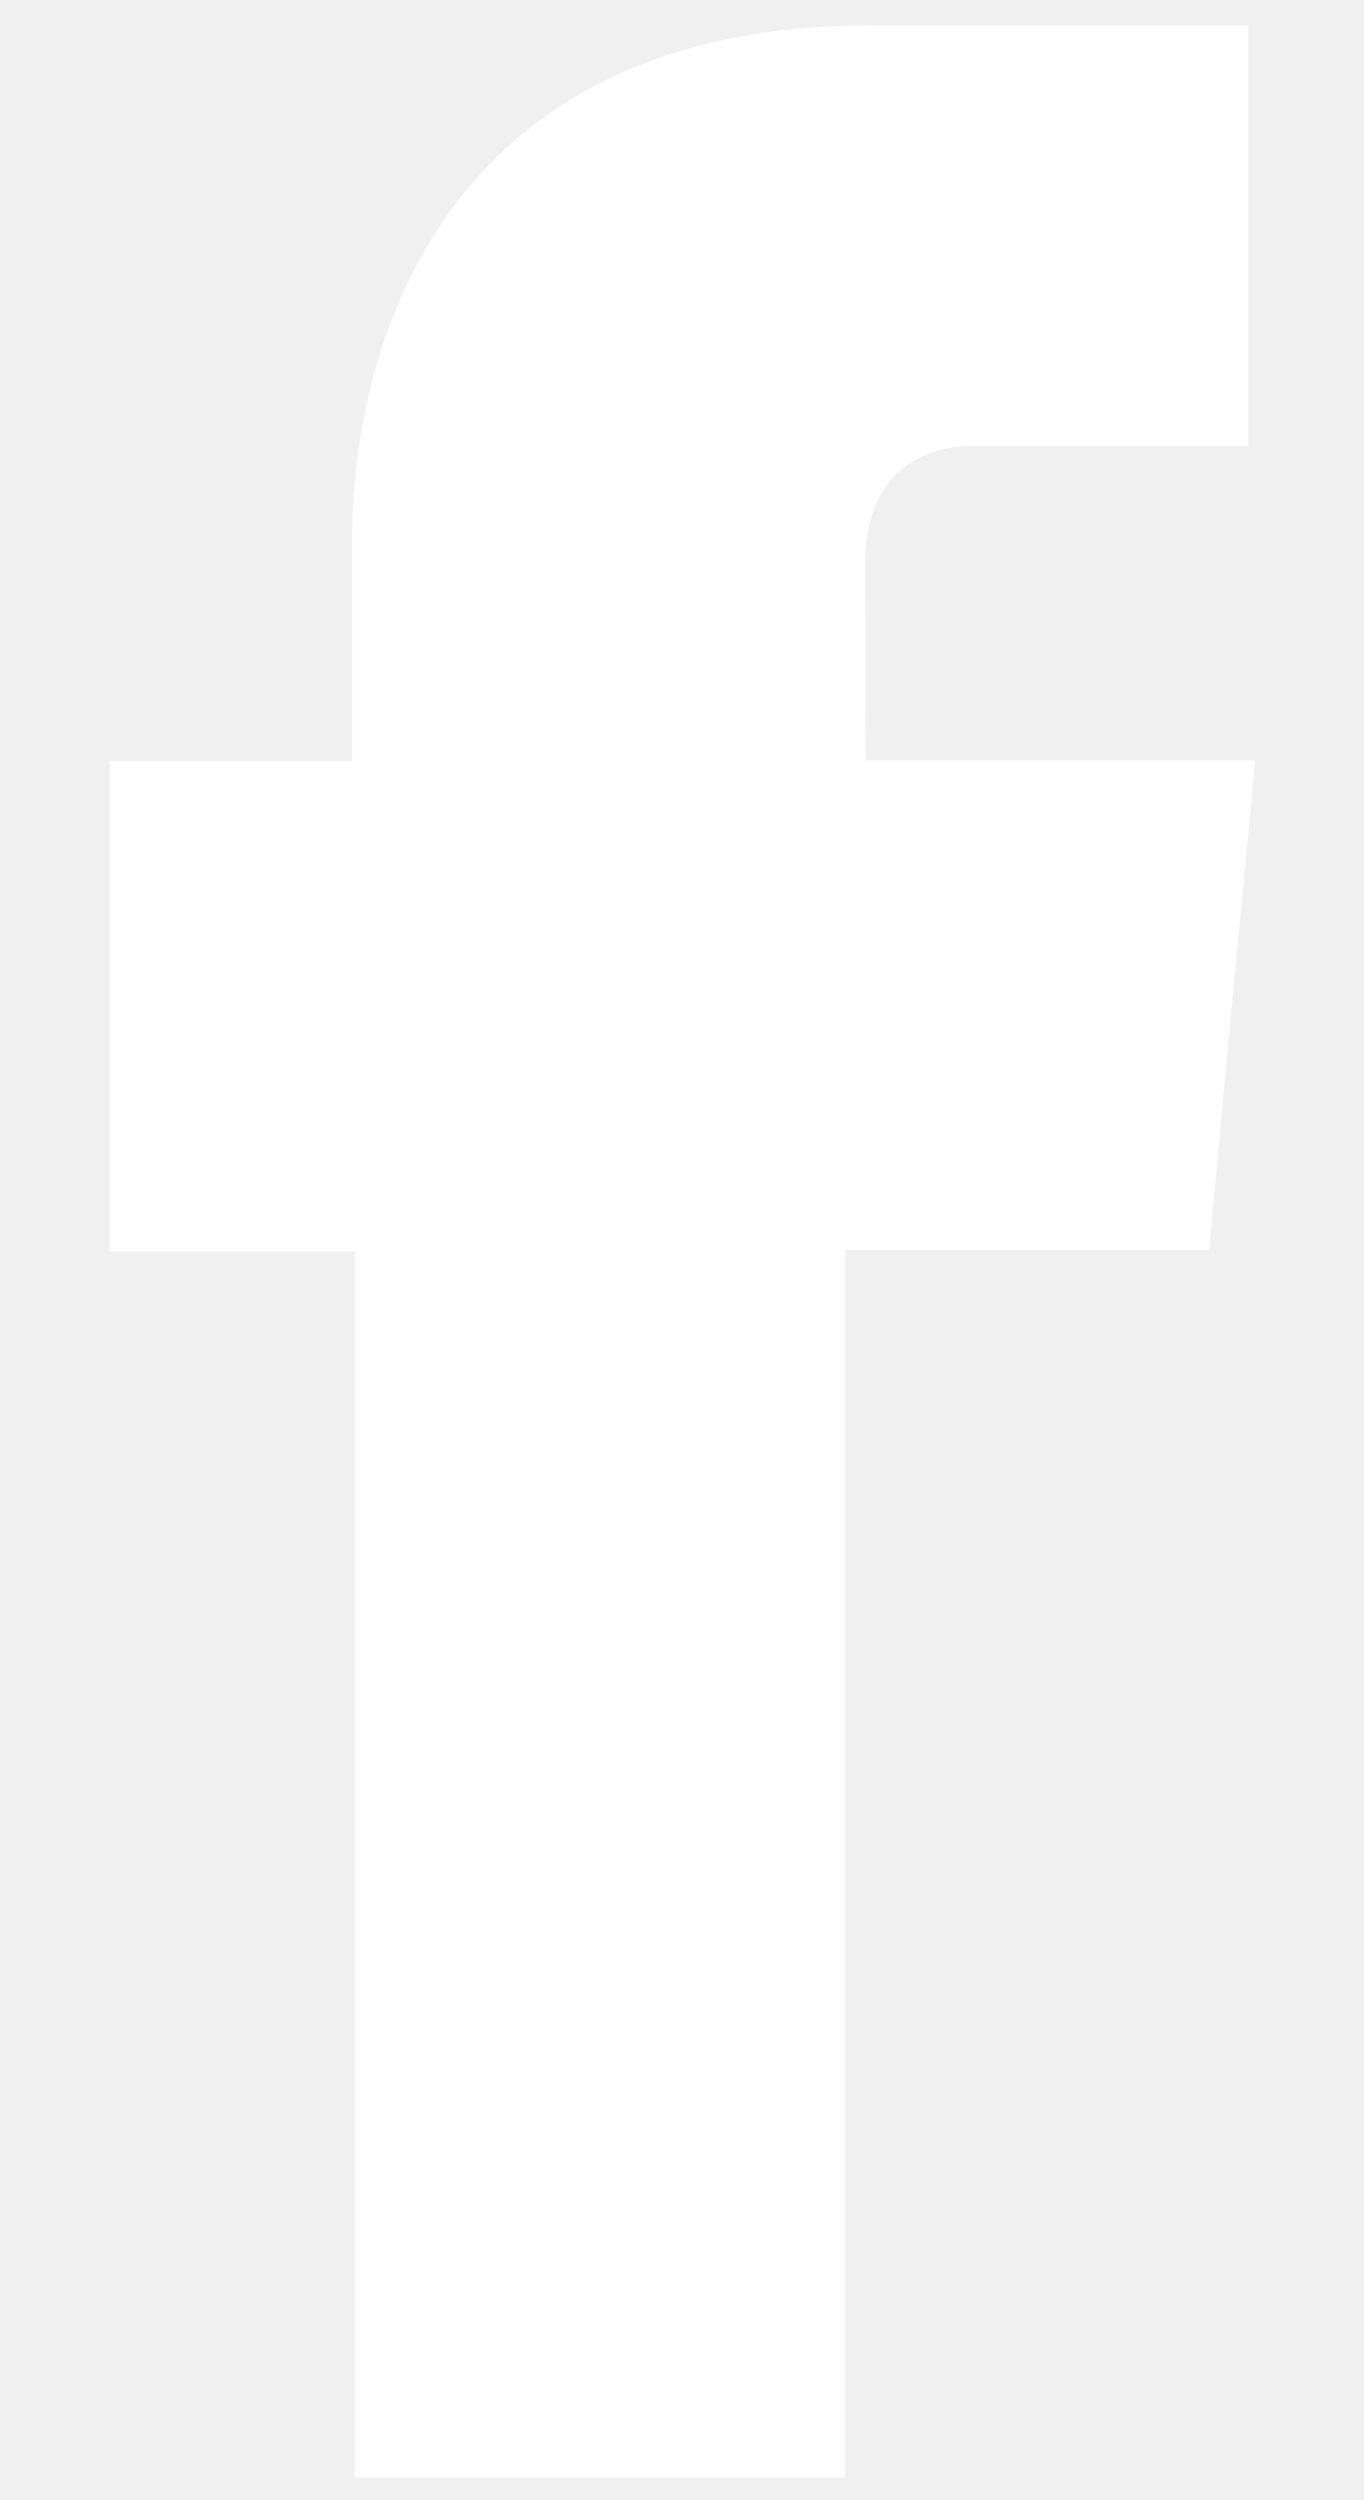
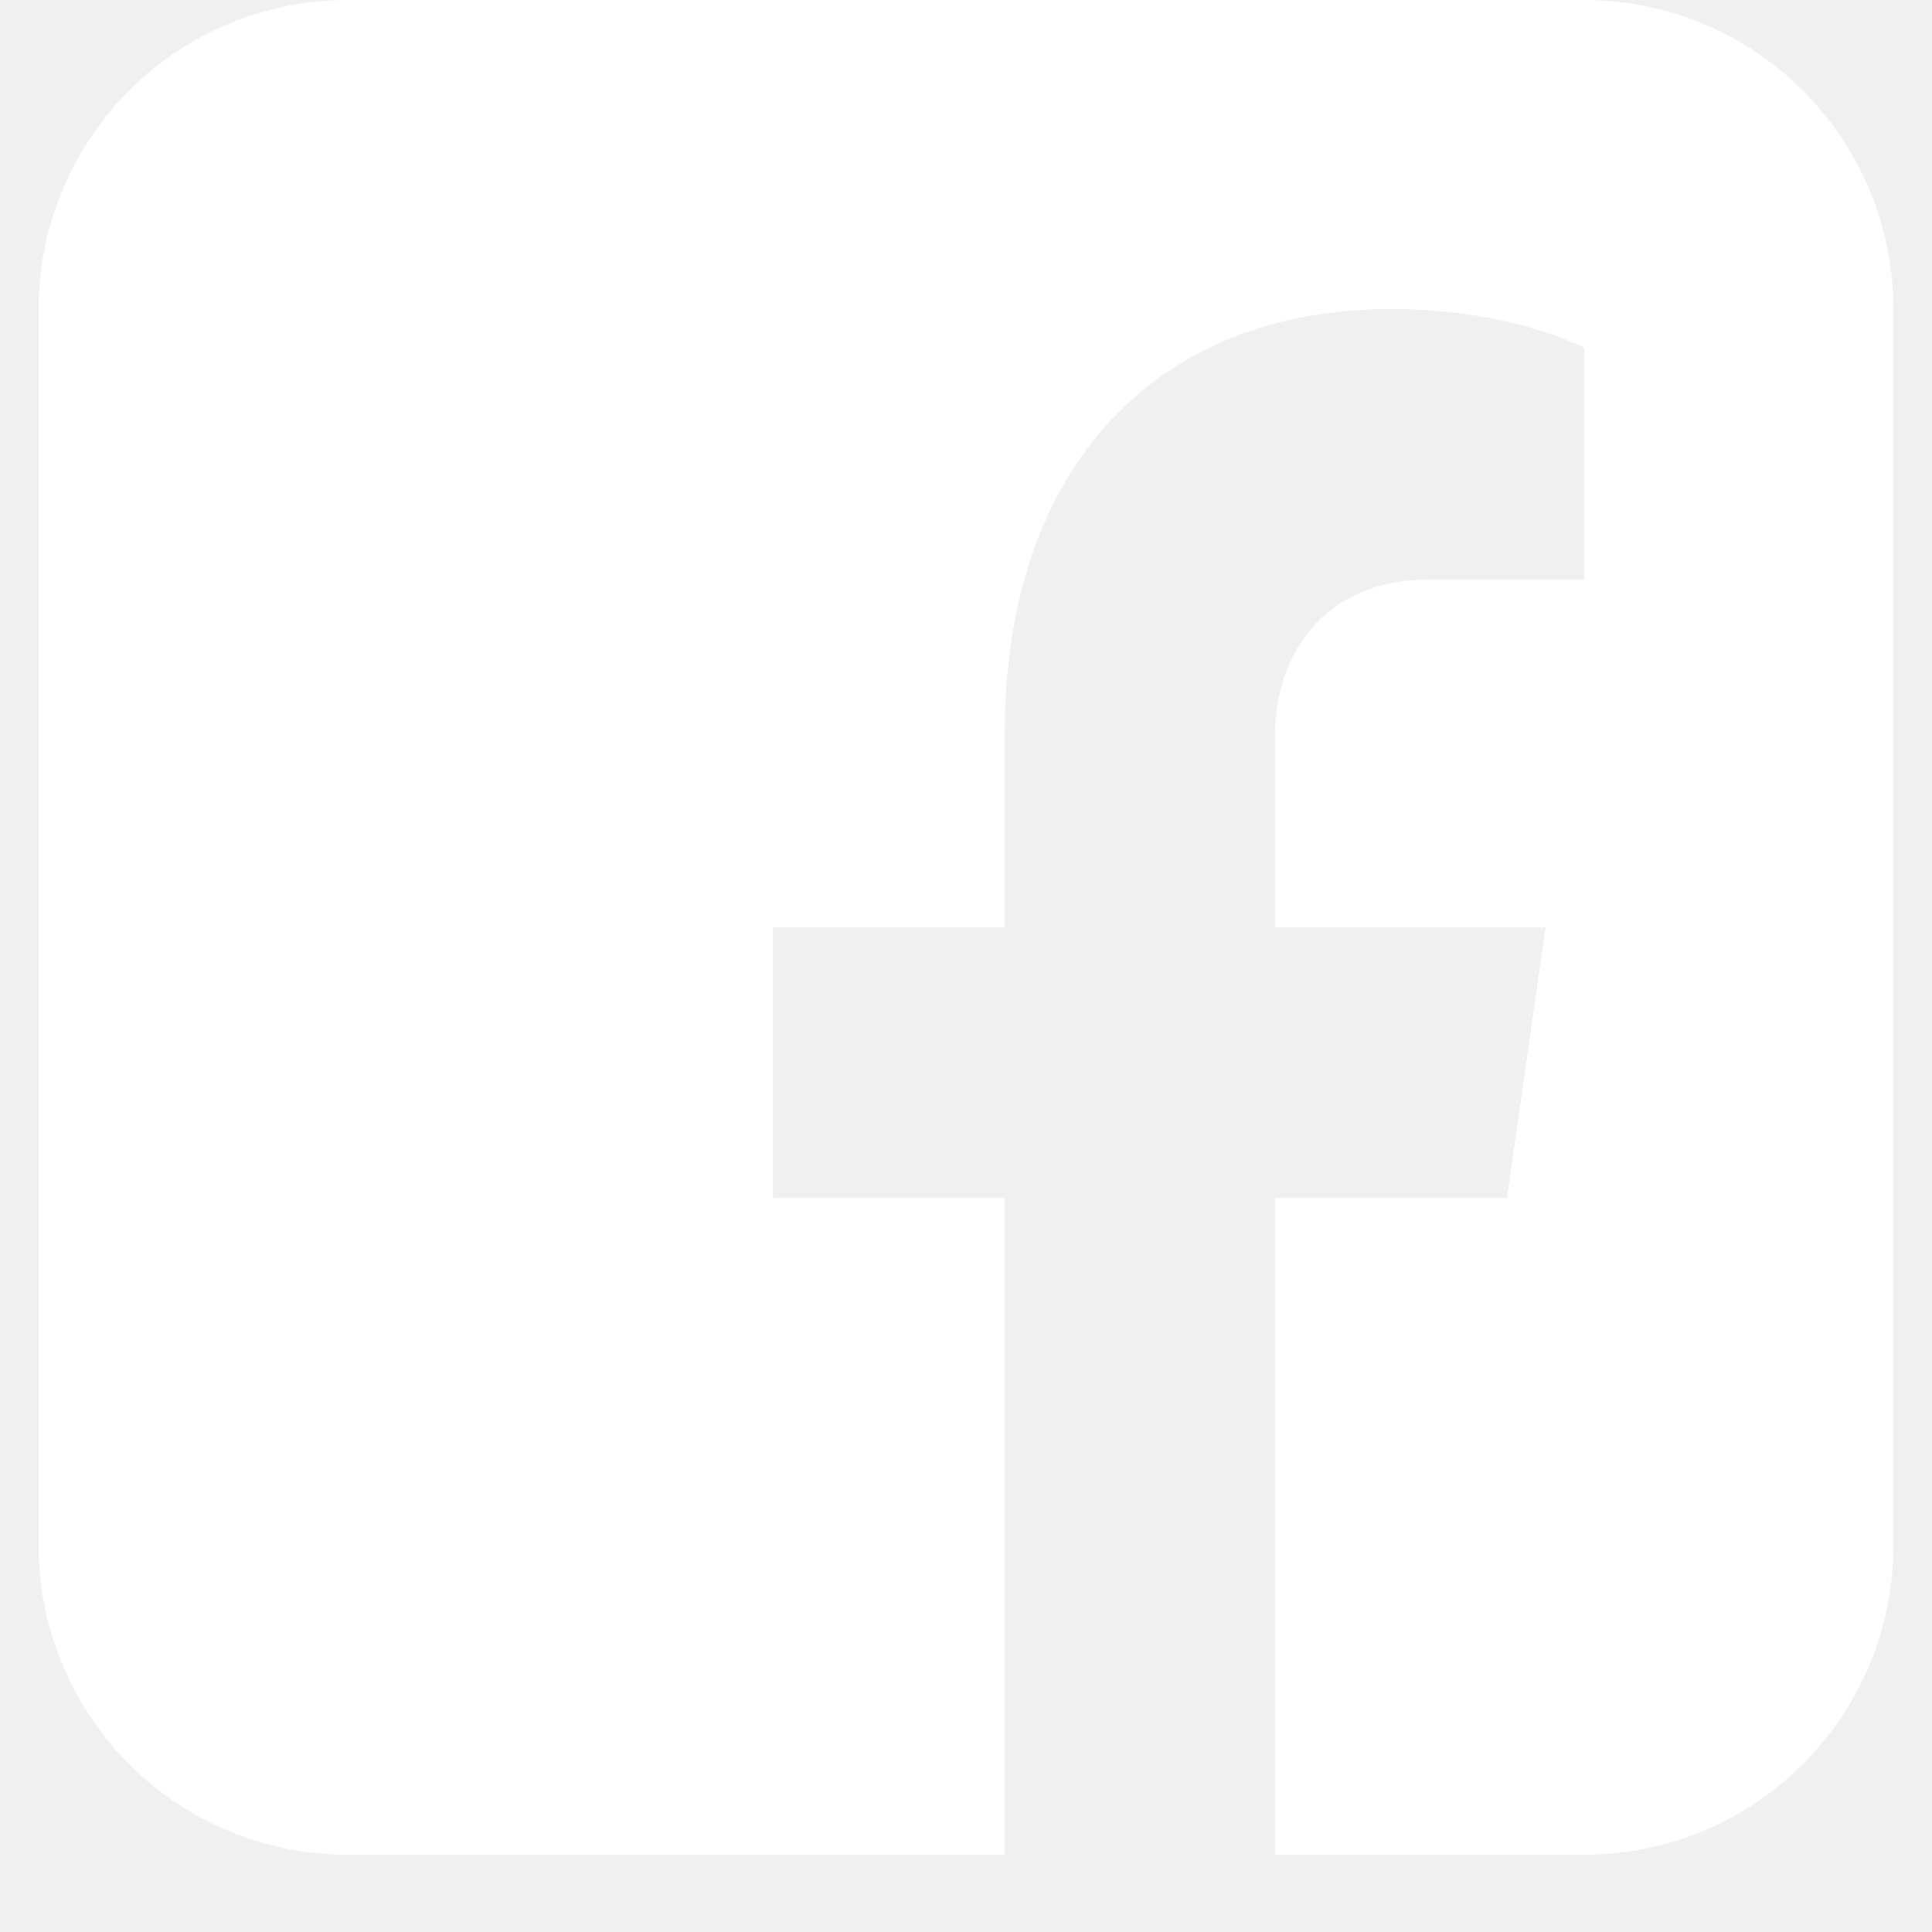
- <svg xmlns="http://www.w3.org/2000/svg" width="12" height="22" viewBox="0 0 12 22" fill="none">
-   <path d="M7.613 4.958C7.613 4.119 8.172 3.923 8.566 3.923H10.985V0.223H7.652C3.951 0.223 3.099 2.98 3.099 4.746V6.697H0.966V11.013H3.122V21.803H7.437V11H10.641L10.797 9.306L11.047 6.691H7.619L7.613 4.958Z" fill="white" />
+ <svg xmlns="http://www.w3.org/2000/svg" viewBox="0 0 64 64" width="64px" height="64px">
+   <g id="surface24674370">
+     <path style=" stroke:none;fill-rule:nonzero;fill:rgb(100%,100%,100%);fill-opacity:1;" d="M 52.48 0 L 11.52 0 C 5.863 0 1.281 4.586 1.281 10.238 L 1.281 51.199 C 1.281 56.855 5.863 61.441 11.52 61.441 L 33.281 61.441 L 33.281 39.68 L 25.602 39.68 L 25.602 30.719 L 33.281 30.719 L 33.281 24.32 C 33.281 15.359 38.398 10.238 46.078 10.238 C 50.09 10.238 52.48 11.52 52.48 11.52 L 52.48 19.199 L 47.359 19.199 C 43.699 19.199 42.238 21.879 42.238 24.32 L 42.238 30.719 L 51.199 30.719 L 49.922 39.68 L 42.238 39.68 L 42.238 61.441 L 52.48 61.441 C 58.137 61.441 62.719 56.855 62.719 51.199 L 62.719 10.238 C 62.719 4.586 58.137 0 52.48 0 Z M 52.48 0 " />
+   </g>
</svg>
